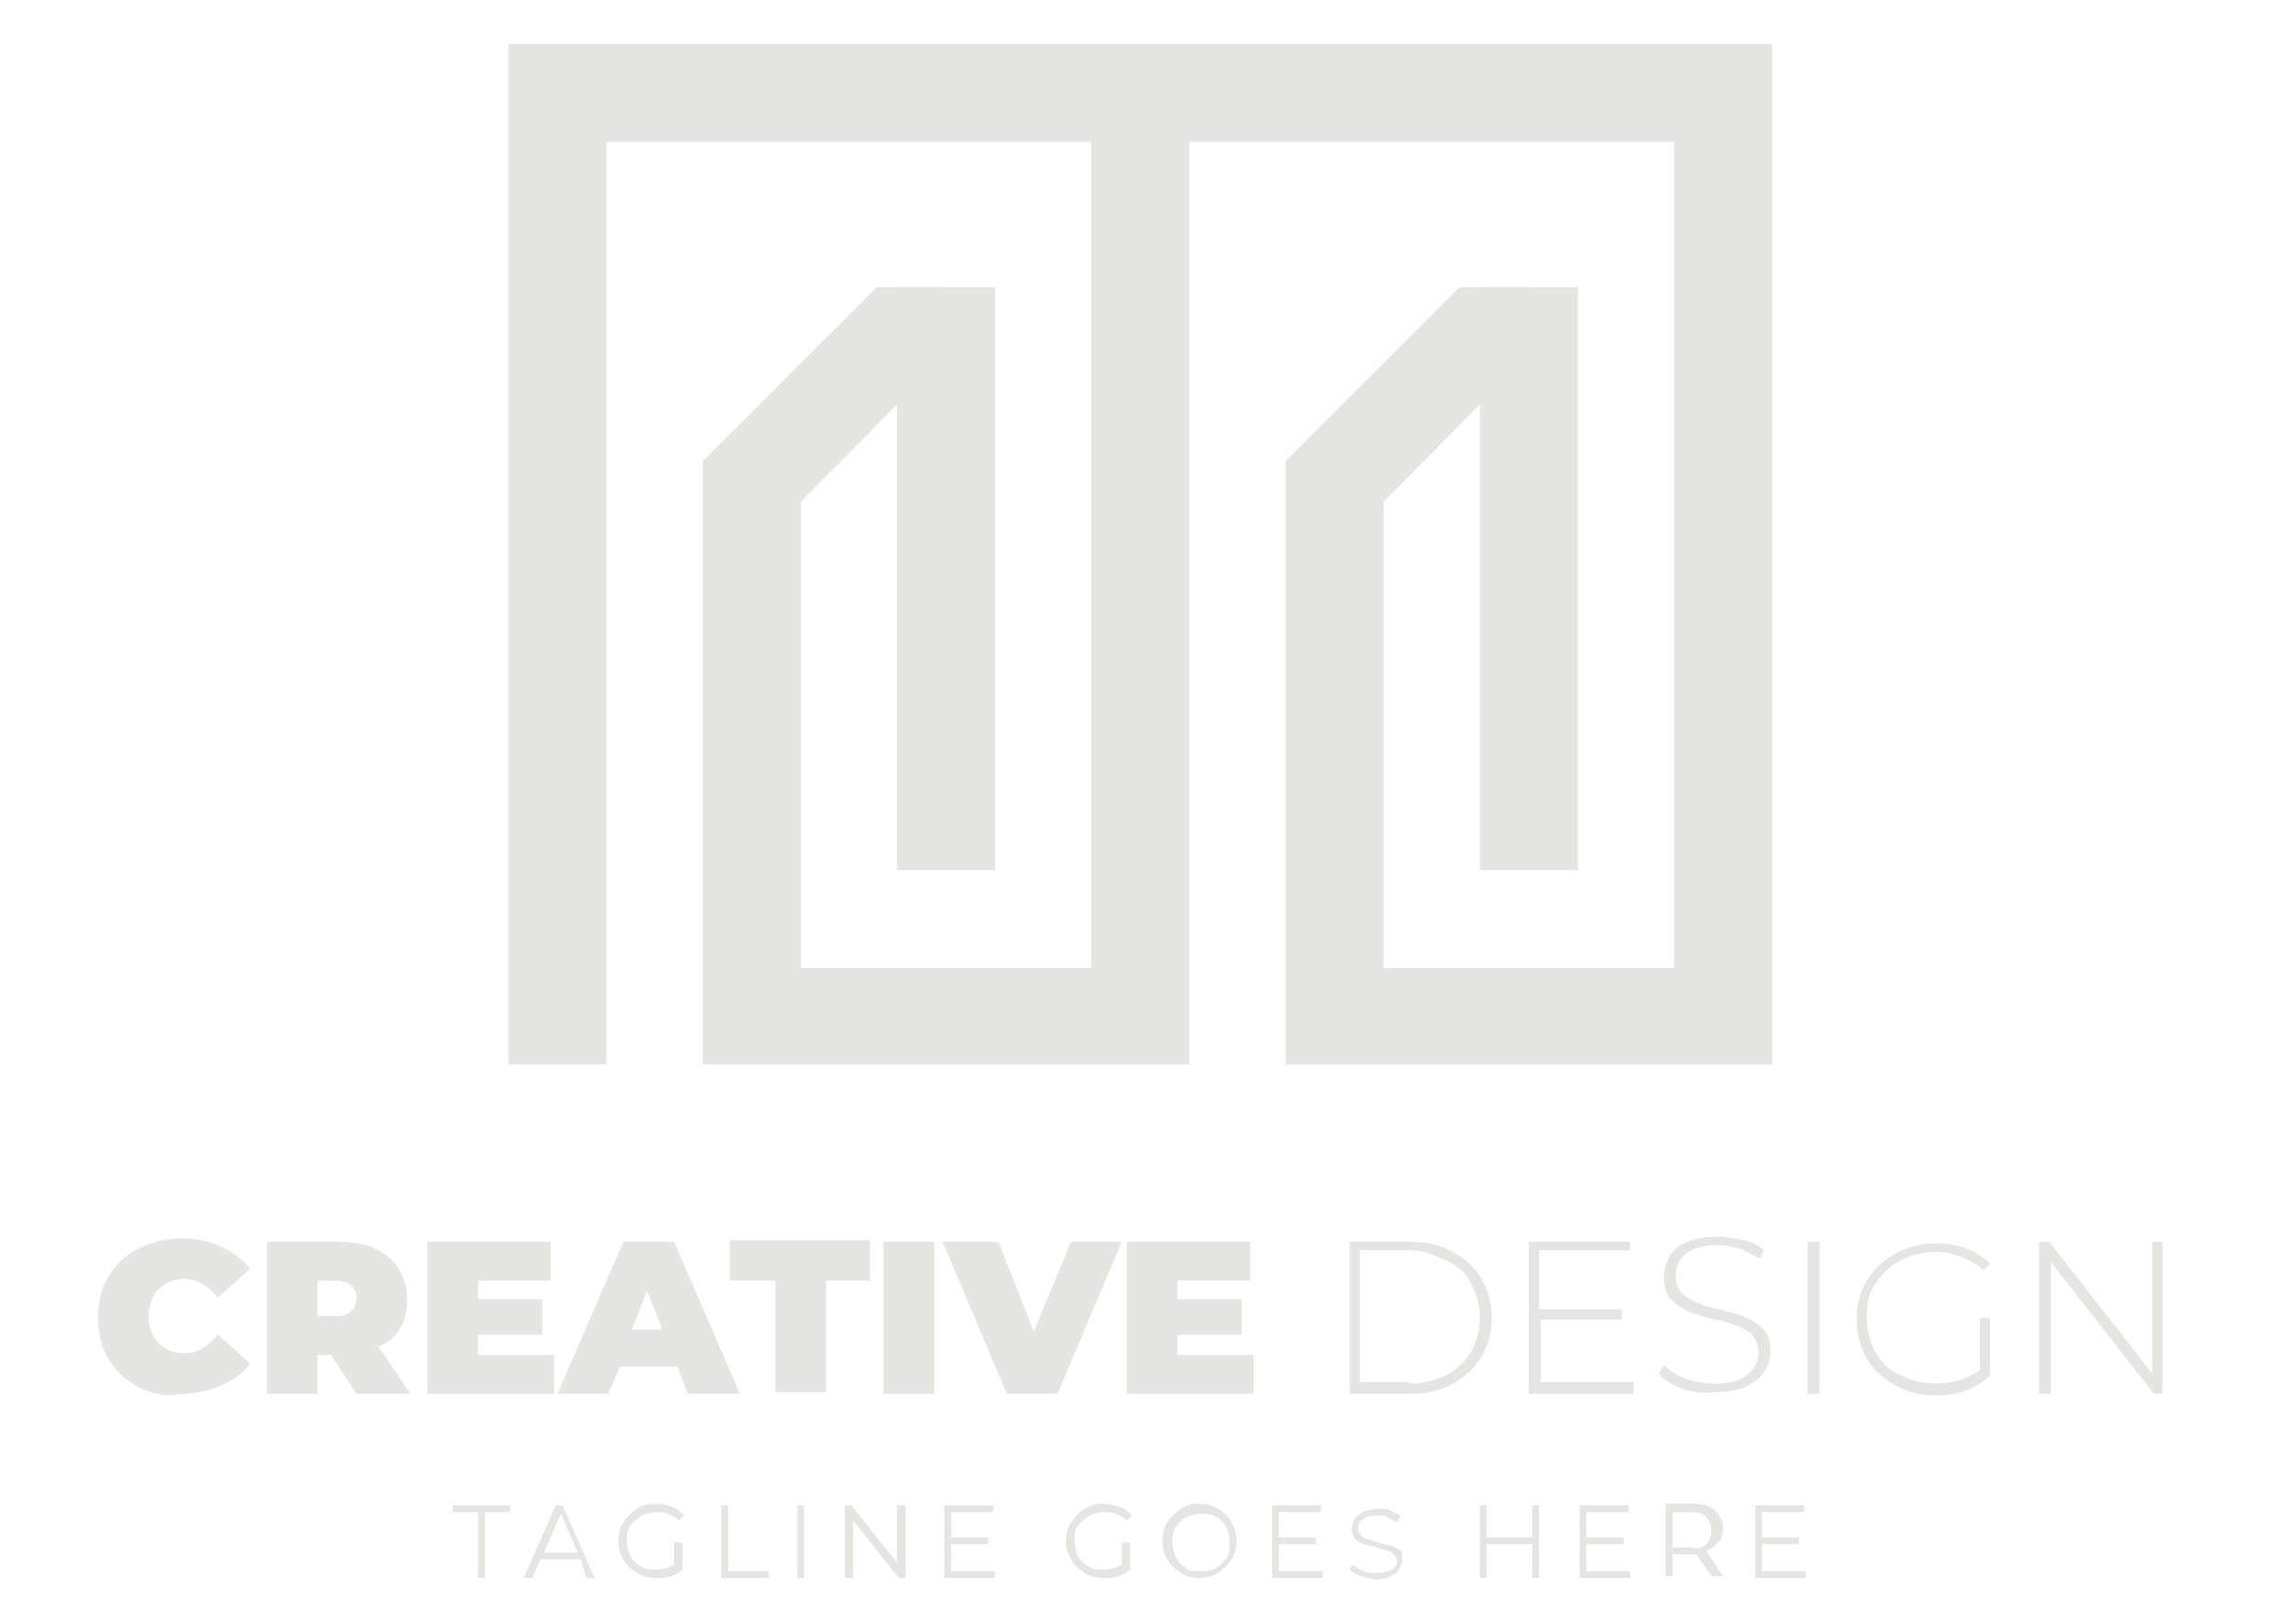
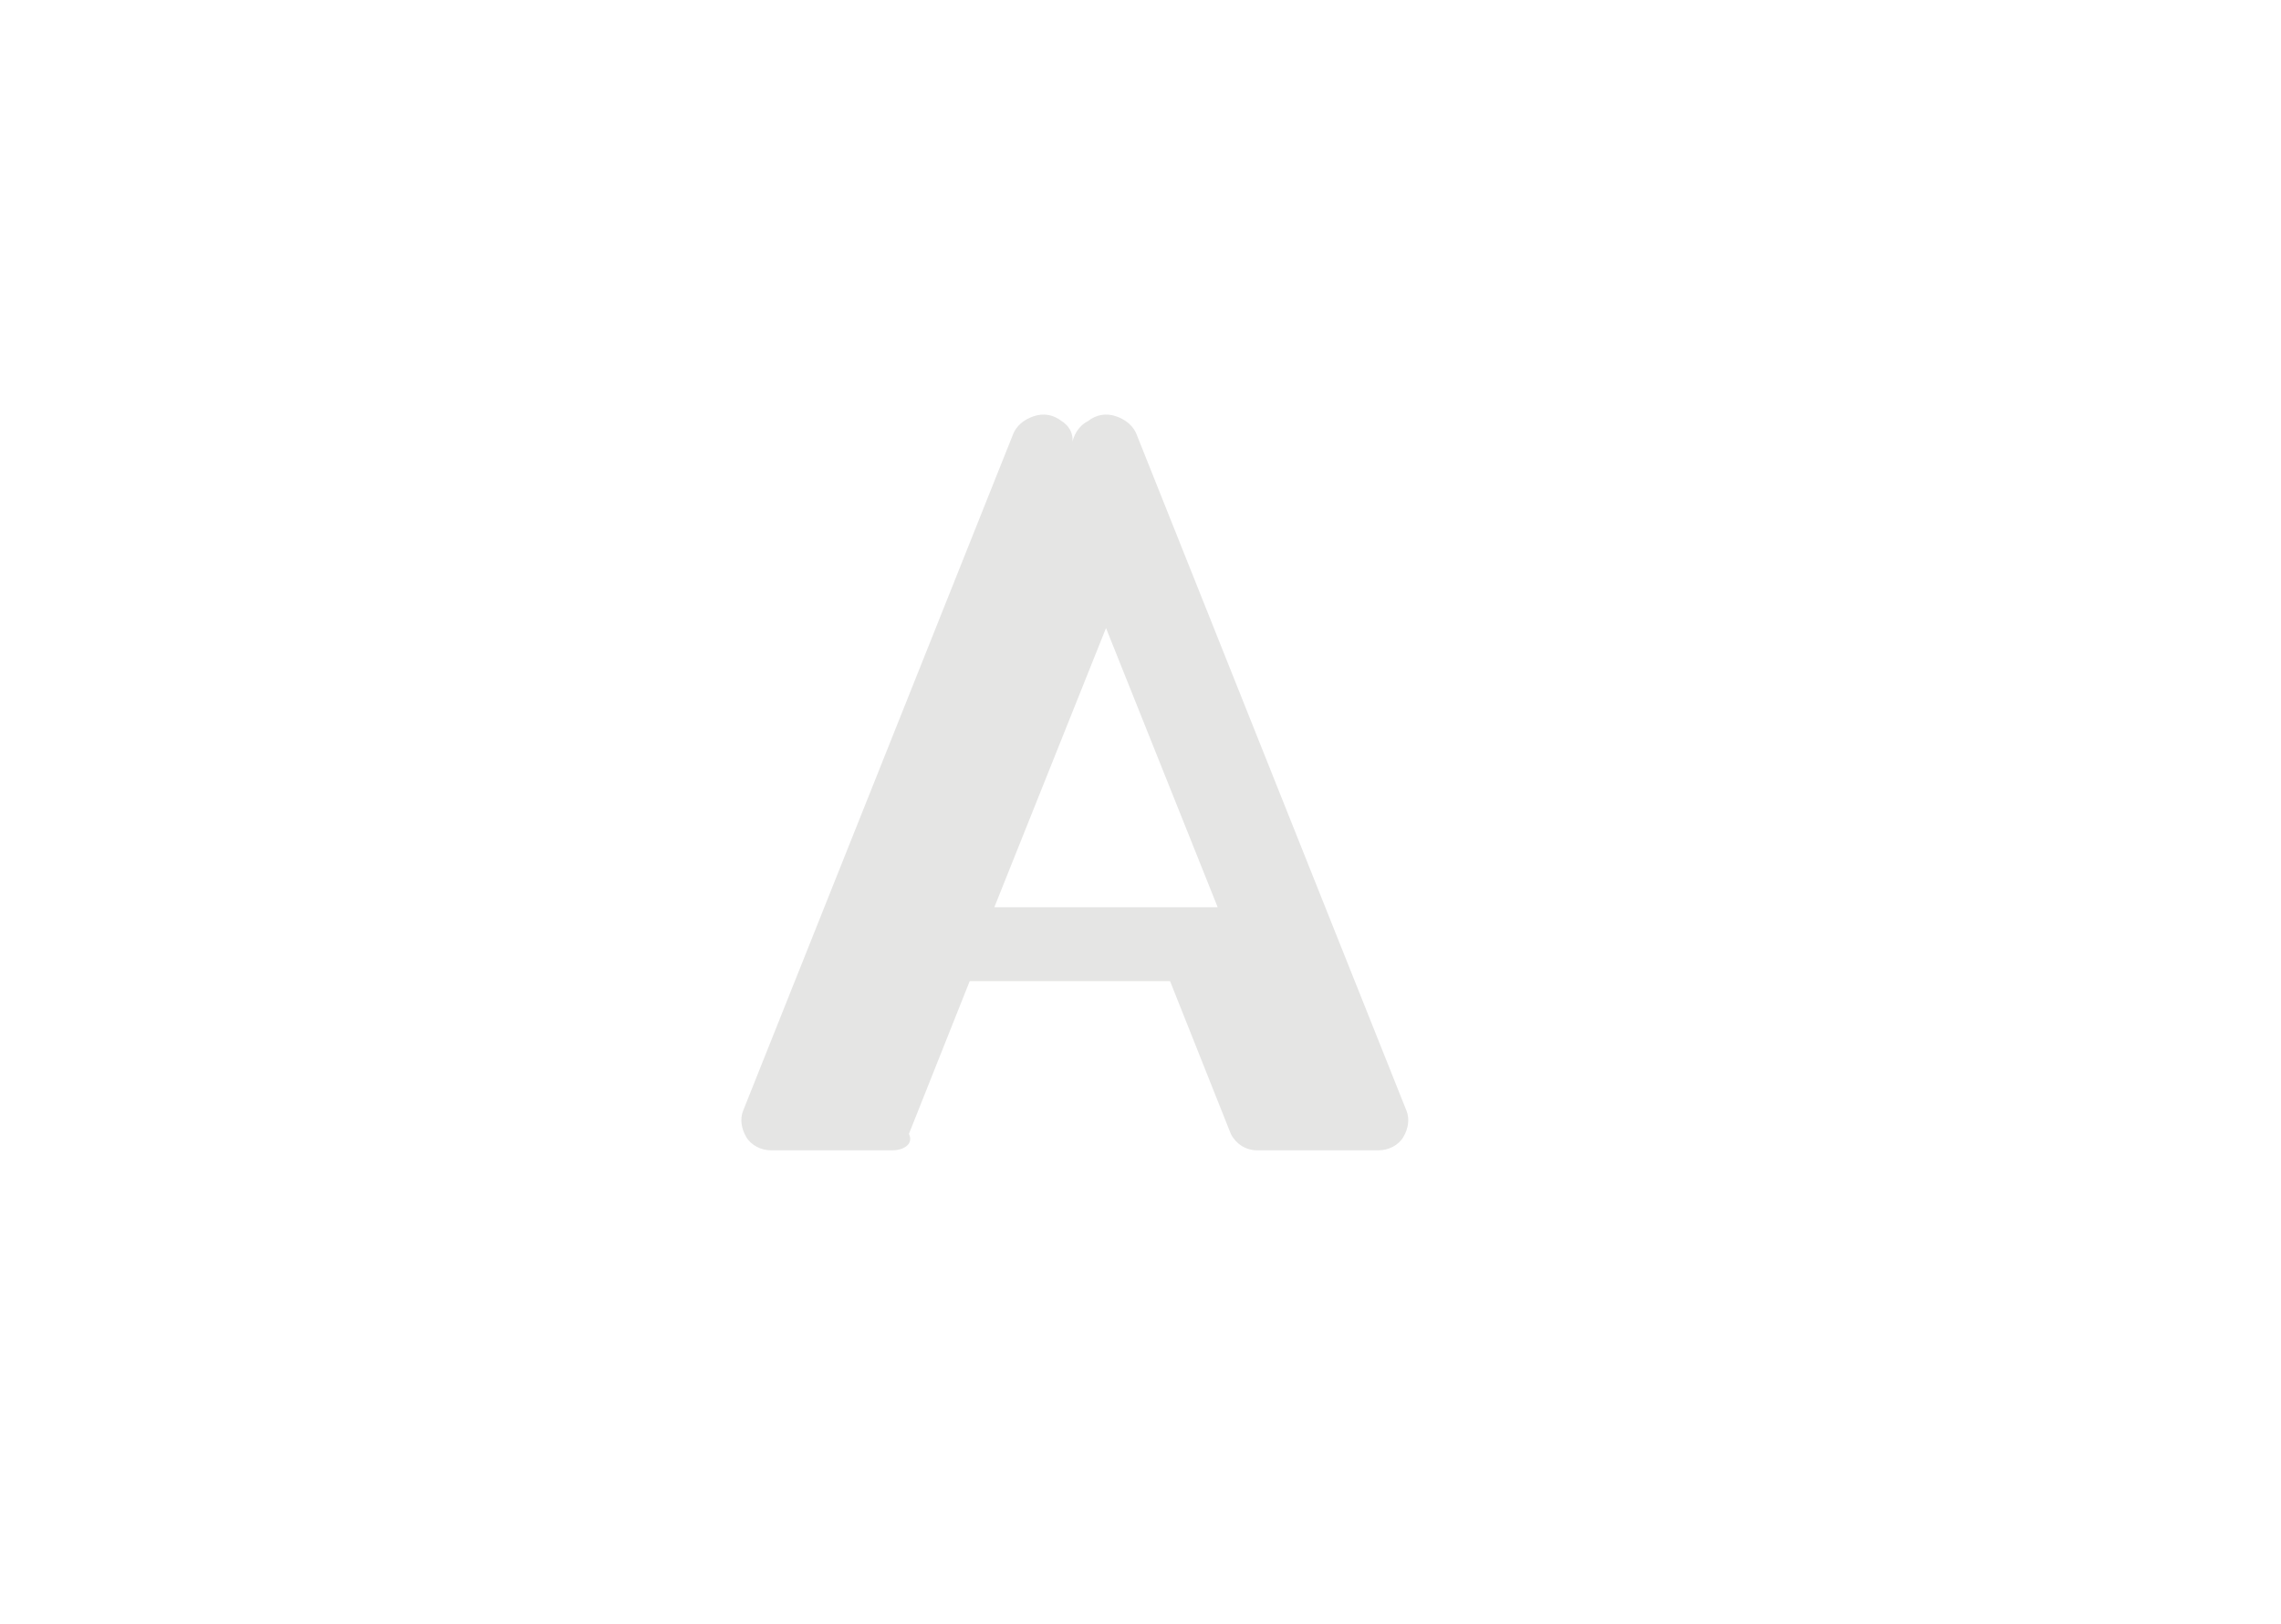
- <svg xmlns="http://www.w3.org/2000/svg" width="126" height="89" viewBox="0 0 126 89" fill="none">
-   <path d="M86.59 15.761H81.212V47.745H86.59V15.761Z" fill="#E5E5E4" />
-   <path d="M54.605 15.761H49.228V47.745H54.605V15.761Z" fill="#E5E5E4" />
-   <path d="M62.578 2.411V7.788H91.874V53.122H75.928V27.535L85.755 17.615L83.901 15.761H80.1L70.551 25.31V58.407H97.251V2.411H62.578Z" fill="#E5E5E4" />
-   <path d="M27.905 2.411V58.407H33.282V7.788H59.889V53.122H43.944V27.535L53.771 17.615L51.917 15.761H48.116L38.567 25.31V58.407H65.267V2.411H27.905Z" fill="#E5E5E4" />
-   <path d="M7.602 76.114C6.86 75.743 6.304 75.187 5.933 74.538C5.562 73.889 5.377 73.147 5.377 72.313C5.377 71.478 5.562 70.737 5.933 70.088C6.304 69.439 6.86 68.883 7.602 68.512C8.344 68.141 9.085 67.956 10.012 67.956C10.847 67.956 11.588 68.141 12.145 68.419C12.794 68.697 13.35 69.161 13.721 69.624L11.959 71.2C11.403 70.551 10.847 70.181 10.105 70.181C9.549 70.181 9.085 70.366 8.715 70.737C8.344 71.108 8.158 71.664 8.158 72.22C8.158 72.869 8.344 73.333 8.715 73.704C9.085 74.074 9.549 74.26 10.105 74.26C10.847 74.26 11.403 73.889 11.959 73.24L13.721 74.816C13.35 75.372 12.794 75.743 12.145 76.021C11.496 76.299 10.754 76.485 10.012 76.485C9.085 76.67 8.344 76.485 7.602 76.114Z" fill="#E5E5E4" />
-   <path d="M18.171 74.353H17.429V76.485H14.648V68.141H18.542C19.283 68.141 20.025 68.234 20.581 68.512C21.137 68.79 21.601 69.161 21.879 69.624C22.157 70.088 22.343 70.644 22.343 71.293C22.343 71.849 22.25 72.406 21.972 72.869C21.694 73.333 21.323 73.704 20.767 73.889L22.528 76.485H19.561L18.171 74.353ZM19.283 70.552C19.098 70.366 18.82 70.273 18.449 70.273H17.429V72.22H18.449C18.82 72.22 19.098 72.128 19.283 71.942C19.469 71.757 19.561 71.571 19.561 71.201C19.561 70.922 19.469 70.737 19.283 70.552Z" fill="#E5E5E4" />
-   <path d="M30.408 74.353V76.485H23.455V68.141H30.223V70.273H26.236V71.293H29.759V73.24H26.236V74.353H30.408Z" fill="#E5E5E4" />
-   <path d="M37.176 75.001H34.024L33.375 76.485H30.594L34.209 68.141H36.991L40.606 76.485H37.732L37.176 75.001ZM36.342 72.962L35.507 70.83L34.673 72.962H36.342Z" fill="#E5E5E4" />
-   <path d="M42.461 70.273H40.05V68.048H47.745V70.273H45.334V76.392H42.553V70.273H42.461Z" fill="#E5E5E4" />
-   <path d="M48.486 68.141H51.268V76.485H48.486V68.141Z" fill="#E5E5E4" />
-   <path d="M61.558 68.141L58.035 76.485H55.254L51.731 68.141H54.791L56.737 73.055L58.777 68.141H61.558Z" fill="#E5E5E4" />
-   <path d="M68.79 74.353V76.485H61.836V68.141H68.604V70.273H64.618V71.293H68.141V73.24H64.618V74.353H68.79Z" fill="#E5E5E4" />
-   <path d="M74.074 68.141H77.412C78.246 68.141 79.08 68.326 79.729 68.697C80.378 69.068 80.934 69.532 81.305 70.181C81.676 70.83 81.862 71.571 81.862 72.313C81.862 73.147 81.676 73.796 81.305 74.445C80.934 75.094 80.378 75.558 79.729 75.929C79.08 76.299 78.246 76.485 77.412 76.485H74.074V68.141ZM77.319 75.929C78.06 75.929 78.802 75.743 79.358 75.465C79.915 75.187 80.378 74.723 80.749 74.167C81.027 73.611 81.213 72.962 81.213 72.313C81.213 71.571 81.027 71.015 80.749 70.459C80.471 69.903 80.007 69.439 79.358 69.161C78.709 68.883 78.153 68.605 77.319 68.605H74.63V75.836H77.319V75.929Z" fill="#E5E5E4" />
-   <path d="M89.649 75.929V76.485H83.901V68.141H89.463V68.605H84.457V71.849H89V72.406H84.55V75.836H89.649V75.929Z" fill="#E5E5E4" />
-   <path d="M92.338 76.207C91.781 76.021 91.318 75.743 91.04 75.372L91.318 74.909C91.596 75.187 91.967 75.465 92.523 75.65C92.986 75.836 93.543 75.928 94.099 75.928C94.933 75.928 95.49 75.743 95.86 75.465C96.231 75.187 96.509 74.723 96.509 74.26C96.509 73.889 96.417 73.611 96.231 73.333C96.046 73.055 95.768 72.962 95.397 72.776C95.119 72.684 94.655 72.498 94.099 72.406C93.45 72.22 92.986 72.127 92.616 71.942C92.245 71.757 91.967 71.571 91.689 71.293C91.41 71.015 91.318 70.551 91.318 70.088C91.318 69.717 91.41 69.346 91.596 68.975C91.781 68.605 92.152 68.326 92.616 68.141C93.079 67.956 93.635 67.863 94.284 67.863C94.748 67.863 95.211 67.956 95.675 68.048C96.138 68.141 96.509 68.326 96.787 68.605L96.602 69.068C96.231 68.883 95.86 68.697 95.49 68.512C95.119 68.419 94.655 68.326 94.284 68.326C93.543 68.326 92.894 68.512 92.523 68.79C92.152 69.068 91.967 69.531 91.967 69.995C91.967 70.366 92.059 70.644 92.245 70.922C92.43 71.108 92.708 71.293 93.079 71.478C93.357 71.571 93.821 71.757 94.377 71.849C95.026 72.035 95.49 72.127 95.86 72.313C96.231 72.498 96.509 72.684 96.787 72.962C97.066 73.24 97.158 73.611 97.158 74.167C97.158 74.538 97.066 74.909 96.787 75.279C96.602 75.65 96.231 75.836 95.768 76.114C95.304 76.299 94.748 76.392 94.099 76.392C93.45 76.485 92.894 76.392 92.338 76.207Z" fill="#E5E5E4" />
-   <path d="M99.198 68.141H99.847V76.485H99.198V68.141Z" fill="#E5E5E4" />
-   <path d="M108.654 72.313H109.21V75.465C108.84 75.835 108.376 76.114 107.913 76.299C107.449 76.484 106.8 76.577 106.244 76.577C105.409 76.577 104.668 76.392 104.019 76.021C103.37 75.65 102.814 75.186 102.443 74.538C102.072 73.889 101.886 73.147 101.886 72.405C101.886 71.571 102.072 70.922 102.443 70.273C102.814 69.624 103.37 69.16 104.019 68.79C104.668 68.419 105.409 68.233 106.244 68.233C106.893 68.233 107.449 68.326 107.913 68.511C108.376 68.697 108.84 68.975 109.21 69.346L108.84 69.717C108.469 69.346 108.098 69.16 107.634 68.975C107.171 68.79 106.707 68.697 106.244 68.697C105.502 68.697 104.853 68.882 104.297 69.16C103.741 69.439 103.277 69.902 102.906 70.458C102.535 71.015 102.443 71.664 102.443 72.313C102.443 72.962 102.628 73.611 102.906 74.167C103.184 74.723 103.648 75.186 104.297 75.465C104.853 75.743 105.502 75.928 106.244 75.928C107.171 75.928 108.005 75.65 108.654 75.186V72.313Z" fill="#E5E5E4" />
-   <path d="M118.667 68.141V76.485H118.203L112.548 69.254V76.485H111.899V68.141H112.455L118.11 75.372V68.141H118.667Z" fill="#E5E5E4" />
-   <path d="M26.236 82.974H24.846V82.603H27.998V82.974H26.607V86.59H26.236V82.974Z" fill="#E5E5E4" />
-   <path d="M31.892 85.57H29.667L29.203 86.59H28.74L30.501 82.603H30.872L32.633 86.59H32.17L31.892 85.57ZM31.706 85.199L30.779 83.067L29.852 85.199H31.706Z" fill="#E5E5E4" />
-   <path d="M37.083 84.643H37.454V86.126C37.269 86.312 37.083 86.404 36.805 86.497C36.527 86.59 36.249 86.59 35.971 86.59C35.6 86.59 35.229 86.497 34.951 86.312C34.673 86.126 34.395 85.941 34.209 85.57C34.024 85.292 33.931 84.921 33.931 84.55C33.931 84.18 34.024 83.809 34.209 83.531C34.395 83.252 34.673 82.974 34.951 82.789C35.229 82.603 35.6 82.511 36.064 82.511C36.342 82.511 36.62 82.603 36.898 82.696C37.176 82.789 37.361 82.974 37.547 83.16L37.269 83.438C36.991 83.16 36.527 82.974 36.064 82.974C35.785 82.974 35.415 83.067 35.229 83.16C34.951 83.345 34.766 83.531 34.58 83.716C34.395 83.994 34.395 84.272 34.395 84.55C34.395 84.828 34.487 85.107 34.58 85.385C34.766 85.663 34.951 85.848 35.136 85.941C35.415 86.126 35.693 86.126 35.971 86.126C36.342 86.126 36.712 86.034 36.991 85.848V84.643H37.083Z" fill="#E5E5E4" />
-   <path d="M39.586 82.603H39.957V86.219H42.182V86.59H39.586V82.603Z" fill="#E5E5E4" />
-   <path d="M43.758 82.603H44.129V86.59H43.758V82.603Z" fill="#E5E5E4" />
-   <path d="M49.692 82.603V86.59H49.321L46.818 83.438V86.59H46.354V82.603H46.725L49.228 85.756V82.603H49.692Z" fill="#E5E5E4" />
-   <path d="M54.605 86.219V86.59H51.824V82.603H54.513V82.974H52.195V84.365H54.234V84.736H52.195V86.219H54.605Z" fill="#E5E5E4" />
-   <path d="M61.651 84.643H62.022V86.126C61.836 86.312 61.651 86.404 61.373 86.497C61.095 86.59 60.817 86.59 60.538 86.59C60.168 86.59 59.797 86.497 59.519 86.312C59.241 86.126 58.962 85.941 58.777 85.57C58.592 85.292 58.499 84.921 58.499 84.55C58.499 84.18 58.592 83.809 58.777 83.531C58.962 83.252 59.241 82.974 59.519 82.789C59.797 82.603 60.168 82.511 60.631 82.511C60.909 82.511 61.187 82.603 61.466 82.696C61.744 82.789 61.929 82.974 62.114 83.16L61.836 83.438C61.558 83.16 61.095 82.974 60.631 82.974C60.353 82.974 59.982 83.067 59.797 83.16C59.519 83.345 59.333 83.531 59.148 83.716C58.962 83.994 58.962 84.272 58.962 84.55C58.962 84.828 59.055 85.107 59.148 85.385C59.333 85.663 59.519 85.848 59.704 85.941C59.982 86.126 60.26 86.126 60.538 86.126C60.909 86.126 61.28 86.034 61.558 85.848V84.643H61.651Z" fill="#E5E5E4" />
-   <path d="M64.803 86.312C64.525 86.126 64.247 85.941 64.061 85.57C63.876 85.292 63.783 84.921 63.783 84.55C63.783 84.18 63.876 83.809 64.061 83.531C64.247 83.252 64.525 82.974 64.803 82.789C65.081 82.603 65.452 82.511 65.823 82.511C66.194 82.511 66.565 82.603 66.843 82.789C67.121 82.974 67.399 83.16 67.584 83.531C67.77 83.901 67.862 84.18 67.862 84.55C67.862 84.921 67.77 85.292 67.584 85.57C67.399 85.848 67.121 86.126 66.843 86.312C66.565 86.497 66.194 86.59 65.823 86.59C65.452 86.59 65.081 86.497 64.803 86.312ZM66.75 86.034C67.028 85.848 67.213 85.663 67.306 85.477C67.492 85.199 67.492 84.921 67.492 84.643C67.492 84.365 67.399 84.087 67.306 83.809C67.121 83.531 66.935 83.345 66.75 83.252C66.472 83.067 66.194 83.067 65.916 83.067C65.638 83.067 65.359 83.16 65.081 83.252C64.803 83.438 64.618 83.623 64.525 83.809C64.34 84.087 64.34 84.365 64.34 84.643C64.34 84.921 64.432 85.199 64.525 85.477C64.71 85.755 64.896 85.941 65.081 86.034C65.267 86.219 65.545 86.219 65.823 86.219C66.101 86.219 66.472 86.219 66.75 86.034Z" fill="#E5E5E4" />
-   <path d="M72.591 86.219V86.59H69.809V82.603H72.498V82.974H70.18V84.365H72.22V84.736H70.18V86.219H72.591Z" fill="#E5E5E4" />
-   <path d="M74.723 86.497C74.445 86.405 74.259 86.312 74.074 86.127L74.259 85.848C74.445 86.034 74.63 86.127 74.816 86.219C75.094 86.312 75.279 86.312 75.557 86.312C75.928 86.312 76.206 86.219 76.392 86.127C76.577 86.034 76.67 85.848 76.67 85.663C76.67 85.478 76.577 85.385 76.484 85.292C76.392 85.2 76.299 85.107 76.114 85.107C75.928 85.014 75.743 85.014 75.557 84.921C75.279 84.829 75.001 84.736 74.816 84.736C74.63 84.643 74.445 84.55 74.352 84.458C74.259 84.272 74.167 84.087 74.167 83.902C74.167 83.716 74.259 83.531 74.352 83.345C74.445 83.16 74.63 83.067 74.816 82.975C75.001 82.882 75.279 82.789 75.65 82.789C75.835 82.789 76.114 82.789 76.299 82.882C76.484 82.975 76.67 83.067 76.855 83.16L76.67 83.531C76.484 83.438 76.299 83.345 76.114 83.253C75.928 83.16 75.743 83.16 75.557 83.16C75.186 83.16 74.908 83.253 74.816 83.345C74.63 83.438 74.537 83.623 74.537 83.902C74.537 84.087 74.63 84.18 74.723 84.272C74.816 84.365 74.908 84.458 75.094 84.458C75.279 84.55 75.465 84.55 75.65 84.643C75.928 84.736 76.206 84.829 76.392 84.829C76.577 84.921 76.763 85.014 76.855 85.107C76.948 85.107 76.948 85.292 76.948 85.57C76.948 85.756 76.855 85.941 76.763 86.127C76.67 86.312 76.484 86.405 76.299 86.497C76.114 86.59 75.835 86.683 75.465 86.683C75.186 86.59 74.908 86.59 74.723 86.497Z" fill="#E5E5E4" />
-   <path d="M84.457 82.603V86.59H84.087V84.736H81.583V86.59H81.213V82.603H81.583V84.365H84.087V82.603H84.457Z" fill="#E5E5E4" />
-   <path d="M89.463 86.219V86.59H86.682V82.603H89.371V82.974H87.053V84.365H89.093V84.736H87.053V86.219H89.463Z" fill="#E5E5E4" />
-   <path d="M94.006 86.59L93.079 85.292C92.986 85.292 92.894 85.292 92.801 85.292H91.781V86.497H91.41V82.511H92.894C93.357 82.511 93.821 82.603 94.099 82.882C94.377 83.16 94.562 83.438 94.562 83.901C94.562 84.18 94.47 84.458 94.284 84.643C94.099 84.829 93.913 85.014 93.635 85.107L94.562 86.497H94.006V86.59ZM93.635 84.736C93.821 84.55 93.913 84.365 93.913 83.994C93.913 83.716 93.821 83.438 93.635 83.252C93.45 83.067 93.172 82.974 92.708 82.974H91.781V84.921H92.801C93.172 85.014 93.45 84.921 93.635 84.736Z" fill="#E5E5E4" />
-   <path d="M99.105 86.219V86.59H96.324V82.603H99.013V82.974H96.695V84.365H98.734V84.736H96.695V86.219H99.105Z" fill="#E5E5E4" />
+ <svg xmlns="http://www.w3.org/2000/svg" width="125" height="89" viewBox="0 0 125 89" fill="none">
+   <g transform="translate(62.5, 44.5) scale(0.9)">
+     <path d="M-4.2 -22.3C-4.1 -22.9 -3.8 -23.5 -3.2 -23.8C-2.7 -24.2 -2.1 -24.3 -1.5 -24.1C-0.9 -23.9 -0.4 -23.5 -0.2 -22.9L16.2 18.2C16.4 18.7 16.3 19.3 16 19.8C15.7 20.3 15.1 20.6 14.5 20.6H7.1C6.4 20.6 5.8 20.2 5.5 19.6L1.8 10.3H-10.4L-14.1 19.6C-13.8 20.2 -14.4 20.6 -15.1 20.6H-22.5C-23.1 20.6 -23.7 20.3 -24 19.8C-24.3 19.3 -24.4 18.7 -24.2 18.2L-7.8 -22.9C-7.6 -23.5 -7.1 -23.9 -6.5 -24.1C-5.9 -24.3 -5.3 -24.2 -4.8 -23.8C-4.3 -23.5 -4 -22.9 -4.2 -22.3ZM-8.9 5.8H4.7L-2.1 -11.2L-8.9 5.8Z" fill="#E5E5E4" />
+   </g>
</svg>
